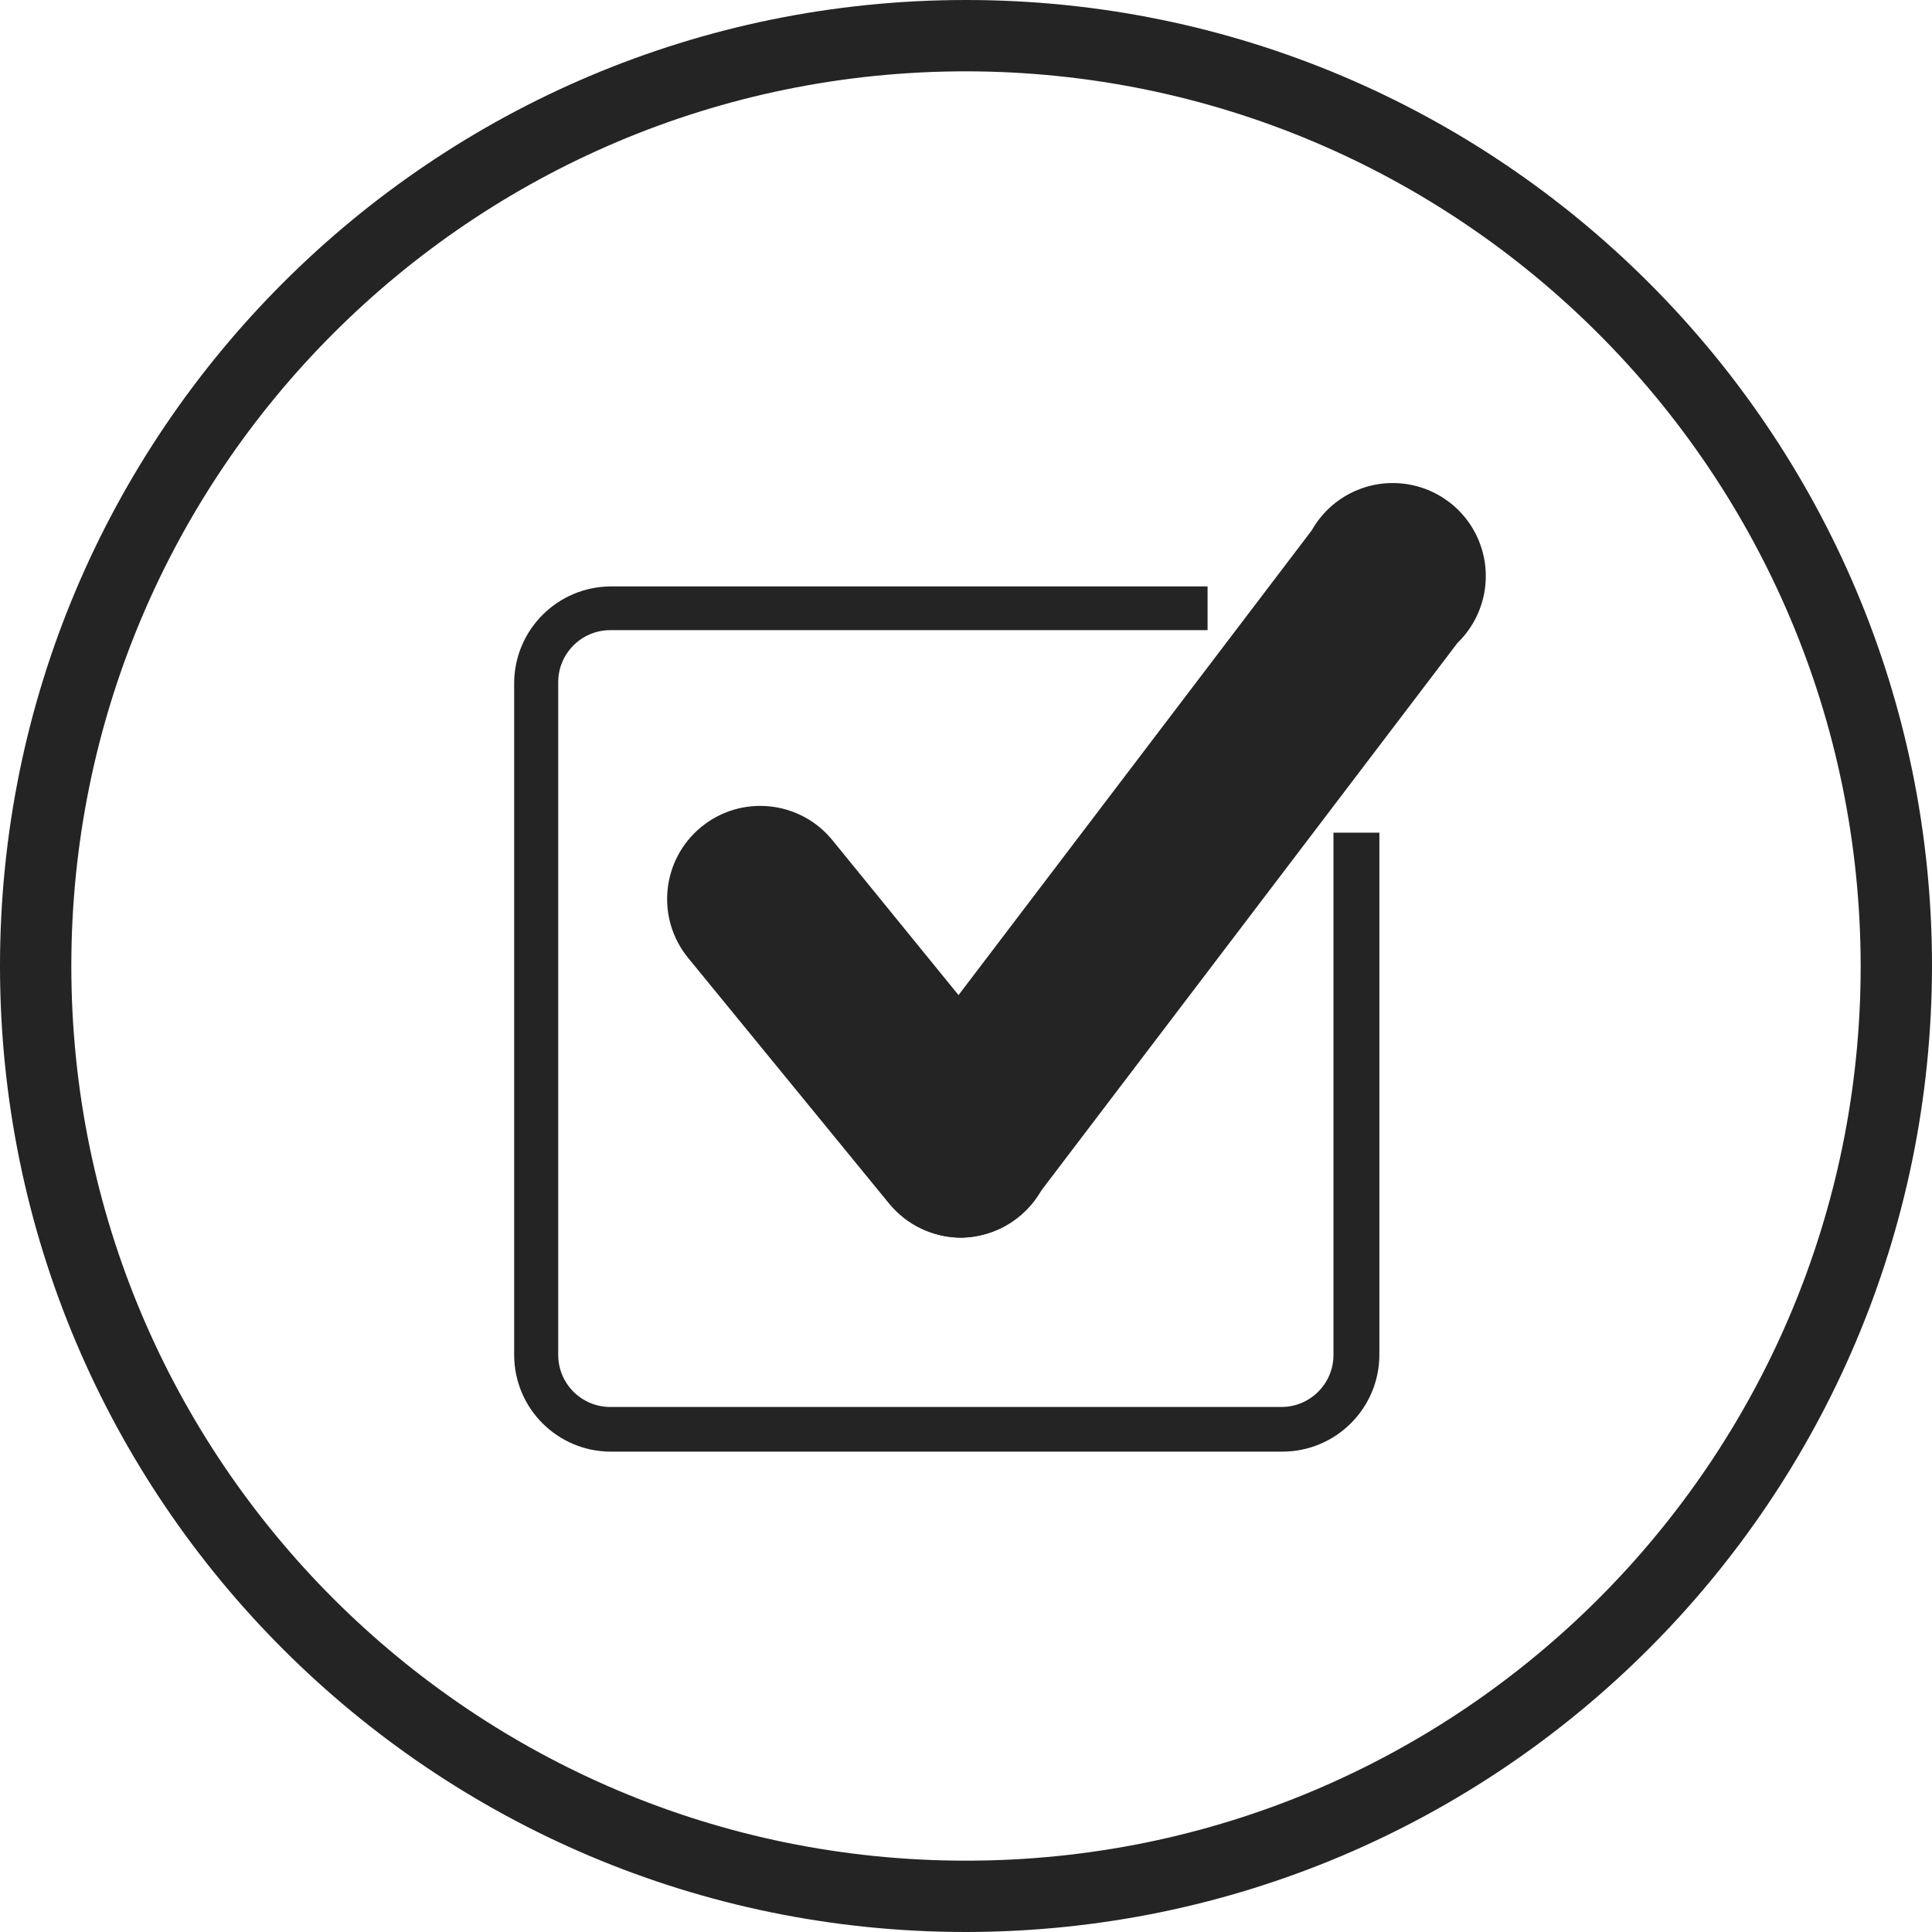
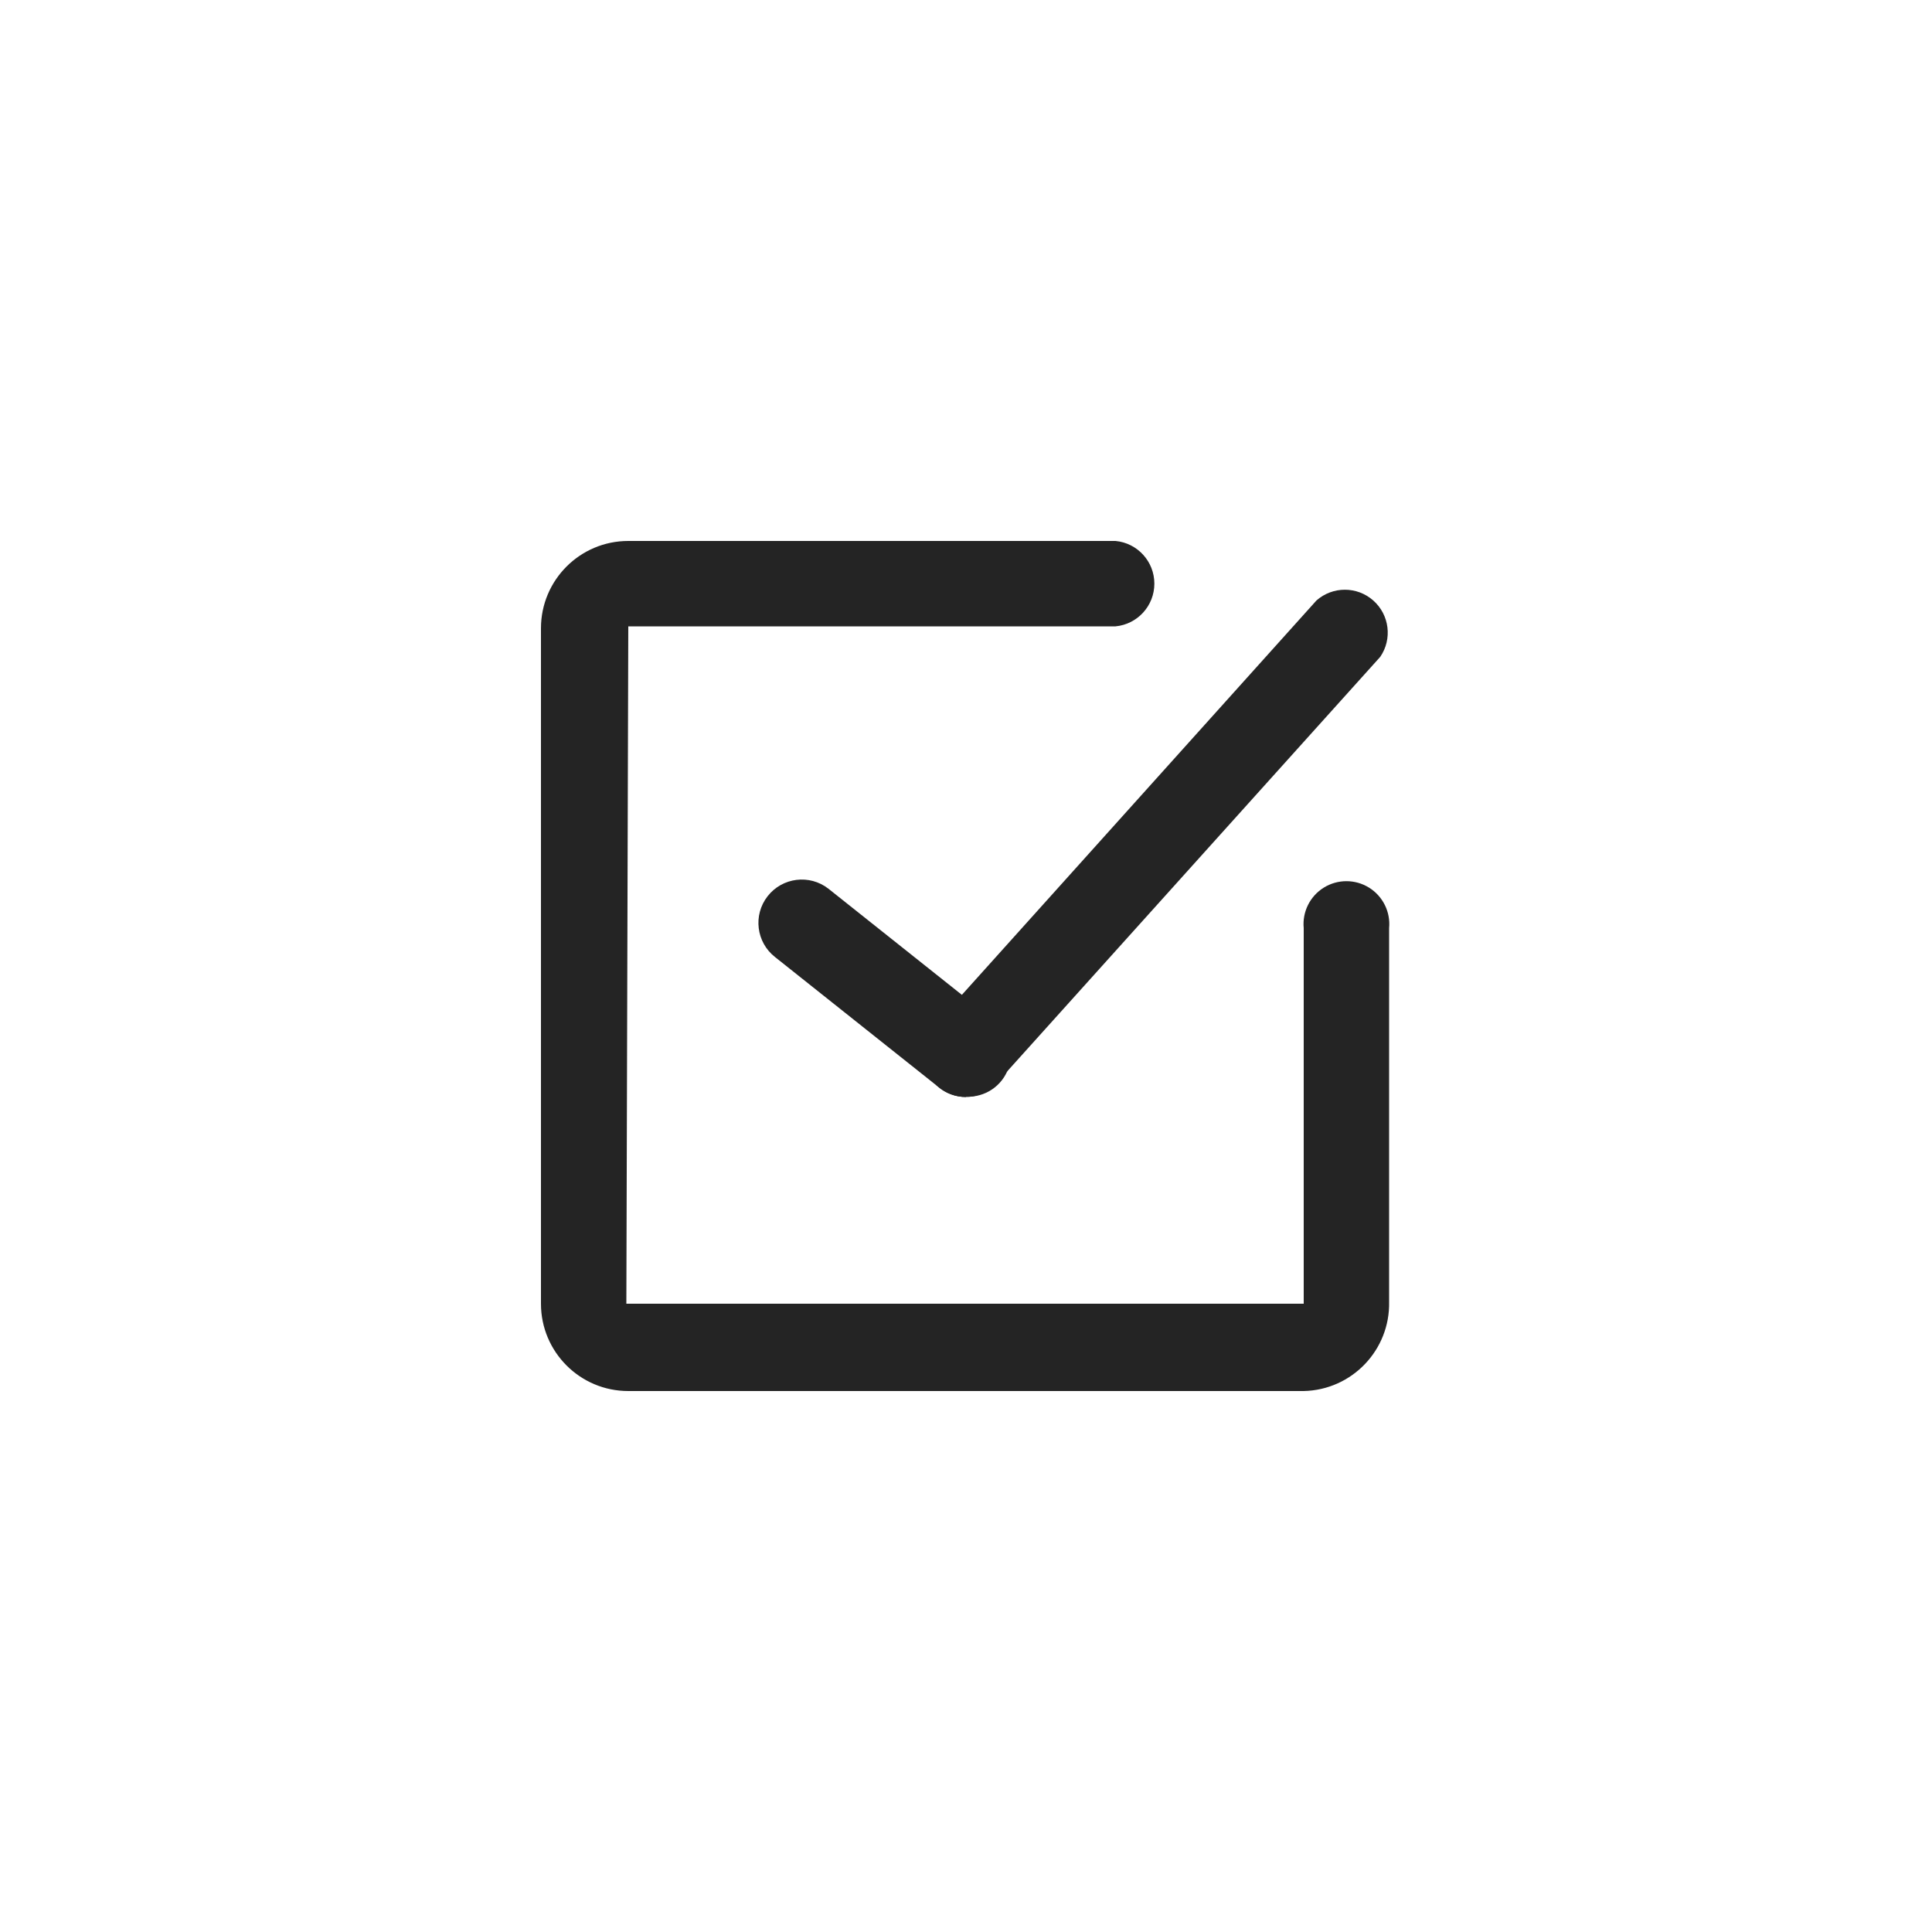
- <svg xmlns="http://www.w3.org/2000/svg" viewBox="0 0 62.3 62.3">
+ <svg xmlns="http://www.w3.org/2000/svg" viewBox="0 0 50 50">
  <defs>
-     <style>.cls-1{fill:#242424;}</style>
+     <style>.cls-1{fill:none;}.cls-2{fill:#242424;}</style>
  </defs>
  <g id="Layer_2" data-name="Layer 2">
    <g id="Layer_1-2" data-name="Layer 1">
-       <g id="Circle">
-         <path class="cls-1" d="M31.15,62.3A31.15,31.15,0,1,1,62.3,31.15,31.18,31.18,0,0,1,31.15,62.3Zm0-60A28.85,28.85,0,1,0,60,31.15,28.88,28.88,0,0,0,31.15,2.3Z" />
-       </g>
-       <path class="cls-1" d="M31,39.91a3,3,0,0,1-2.38-4.81l13.68-18A3,3,0,1,1,47,20.73l-13.68,18A3,3,0,0,1,31,39.91Z" />
-       <path class="cls-1" d="M31,39.91a3,3,0,0,1-2.33-1.1l-6.48-7.92a3,3,0,0,1,4.65-3.8L33.28,35A3,3,0,0,1,31,39.91Z" />
-       <path class="cls-1" d="M43,26.85V43.69a1.68,1.68,0,0,1-1.68,1.68H19.7A1.68,1.68,0,0,1,18,43.69V22a1.68,1.68,0,0,1,1.68-1.68H38.94V18.91H19.7A3.13,3.13,0,0,0,16.58,22V43.69a3.12,3.12,0,0,0,3.12,3.12H41.35a3.13,3.13,0,0,0,3.13-3.12V26.85Z" />
+       <rect class="cls-1" width="50" height="50" rx="11.24" />
+       <path class="cls-2" d="M33.74,36H16.26A2.26,2.26,0,0,1,14,33.74V16.26A2.26,2.26,0,0,1,16.26,14H28.87a1.11,1.11,0,0,1,0,2.21H16.26l-.05,17.53,17.53,0,0-9.72a1.11,1.11,0,1,1,2.21,0v9.67A2.26,2.26,0,0,1,33.74,36Z" />
+       <path class="cls-2" d="M25,28.39a1.11,1.11,0,0,1-.69-.24l-4.25-3.38A1.11,1.11,0,1,1,21.44,23l4.25,3.38a1.1,1.1,0,0,1-.69,2Z" />
+       <path class="cls-2" d="M25,28.39a1.1,1.1,0,0,1-.74-.28,1.12,1.12,0,0,1-.08-1.57l9.89-11A1.11,1.11,0,0,1,35.72,17l-9.9,11A1.08,1.08,0,0,1,25,28.39Z" />
    </g>
  </g>
</svg>
